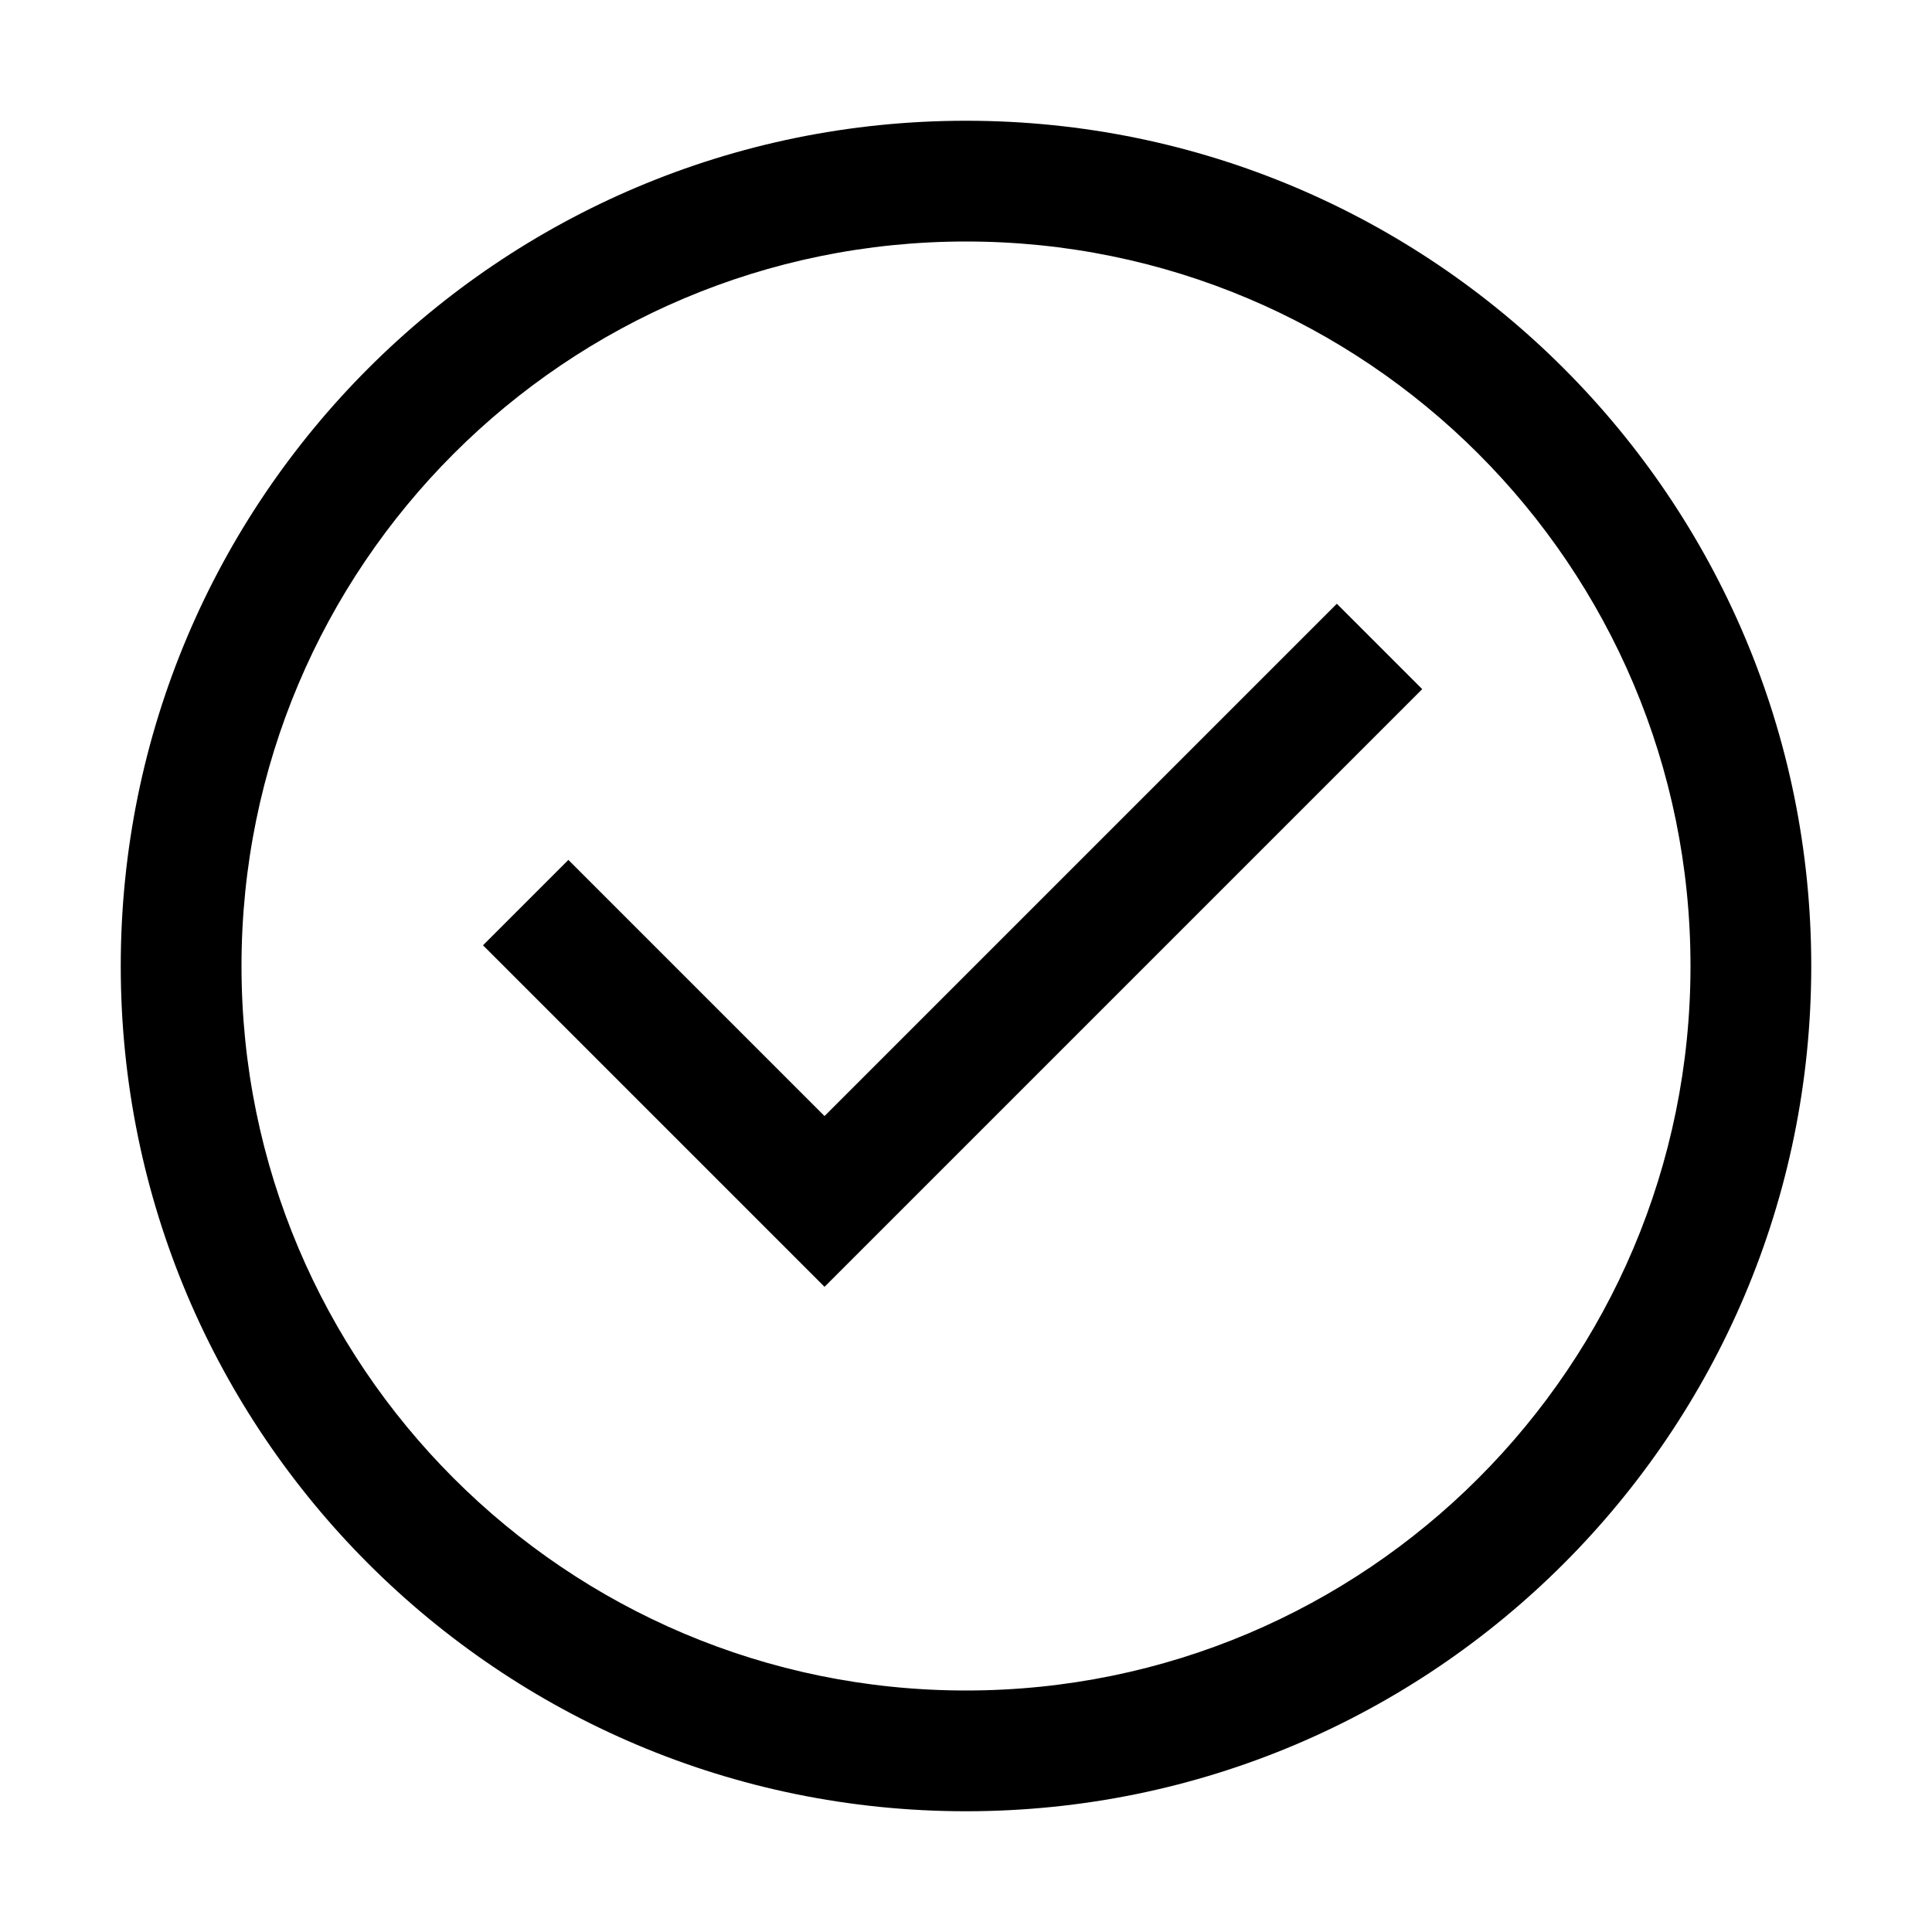
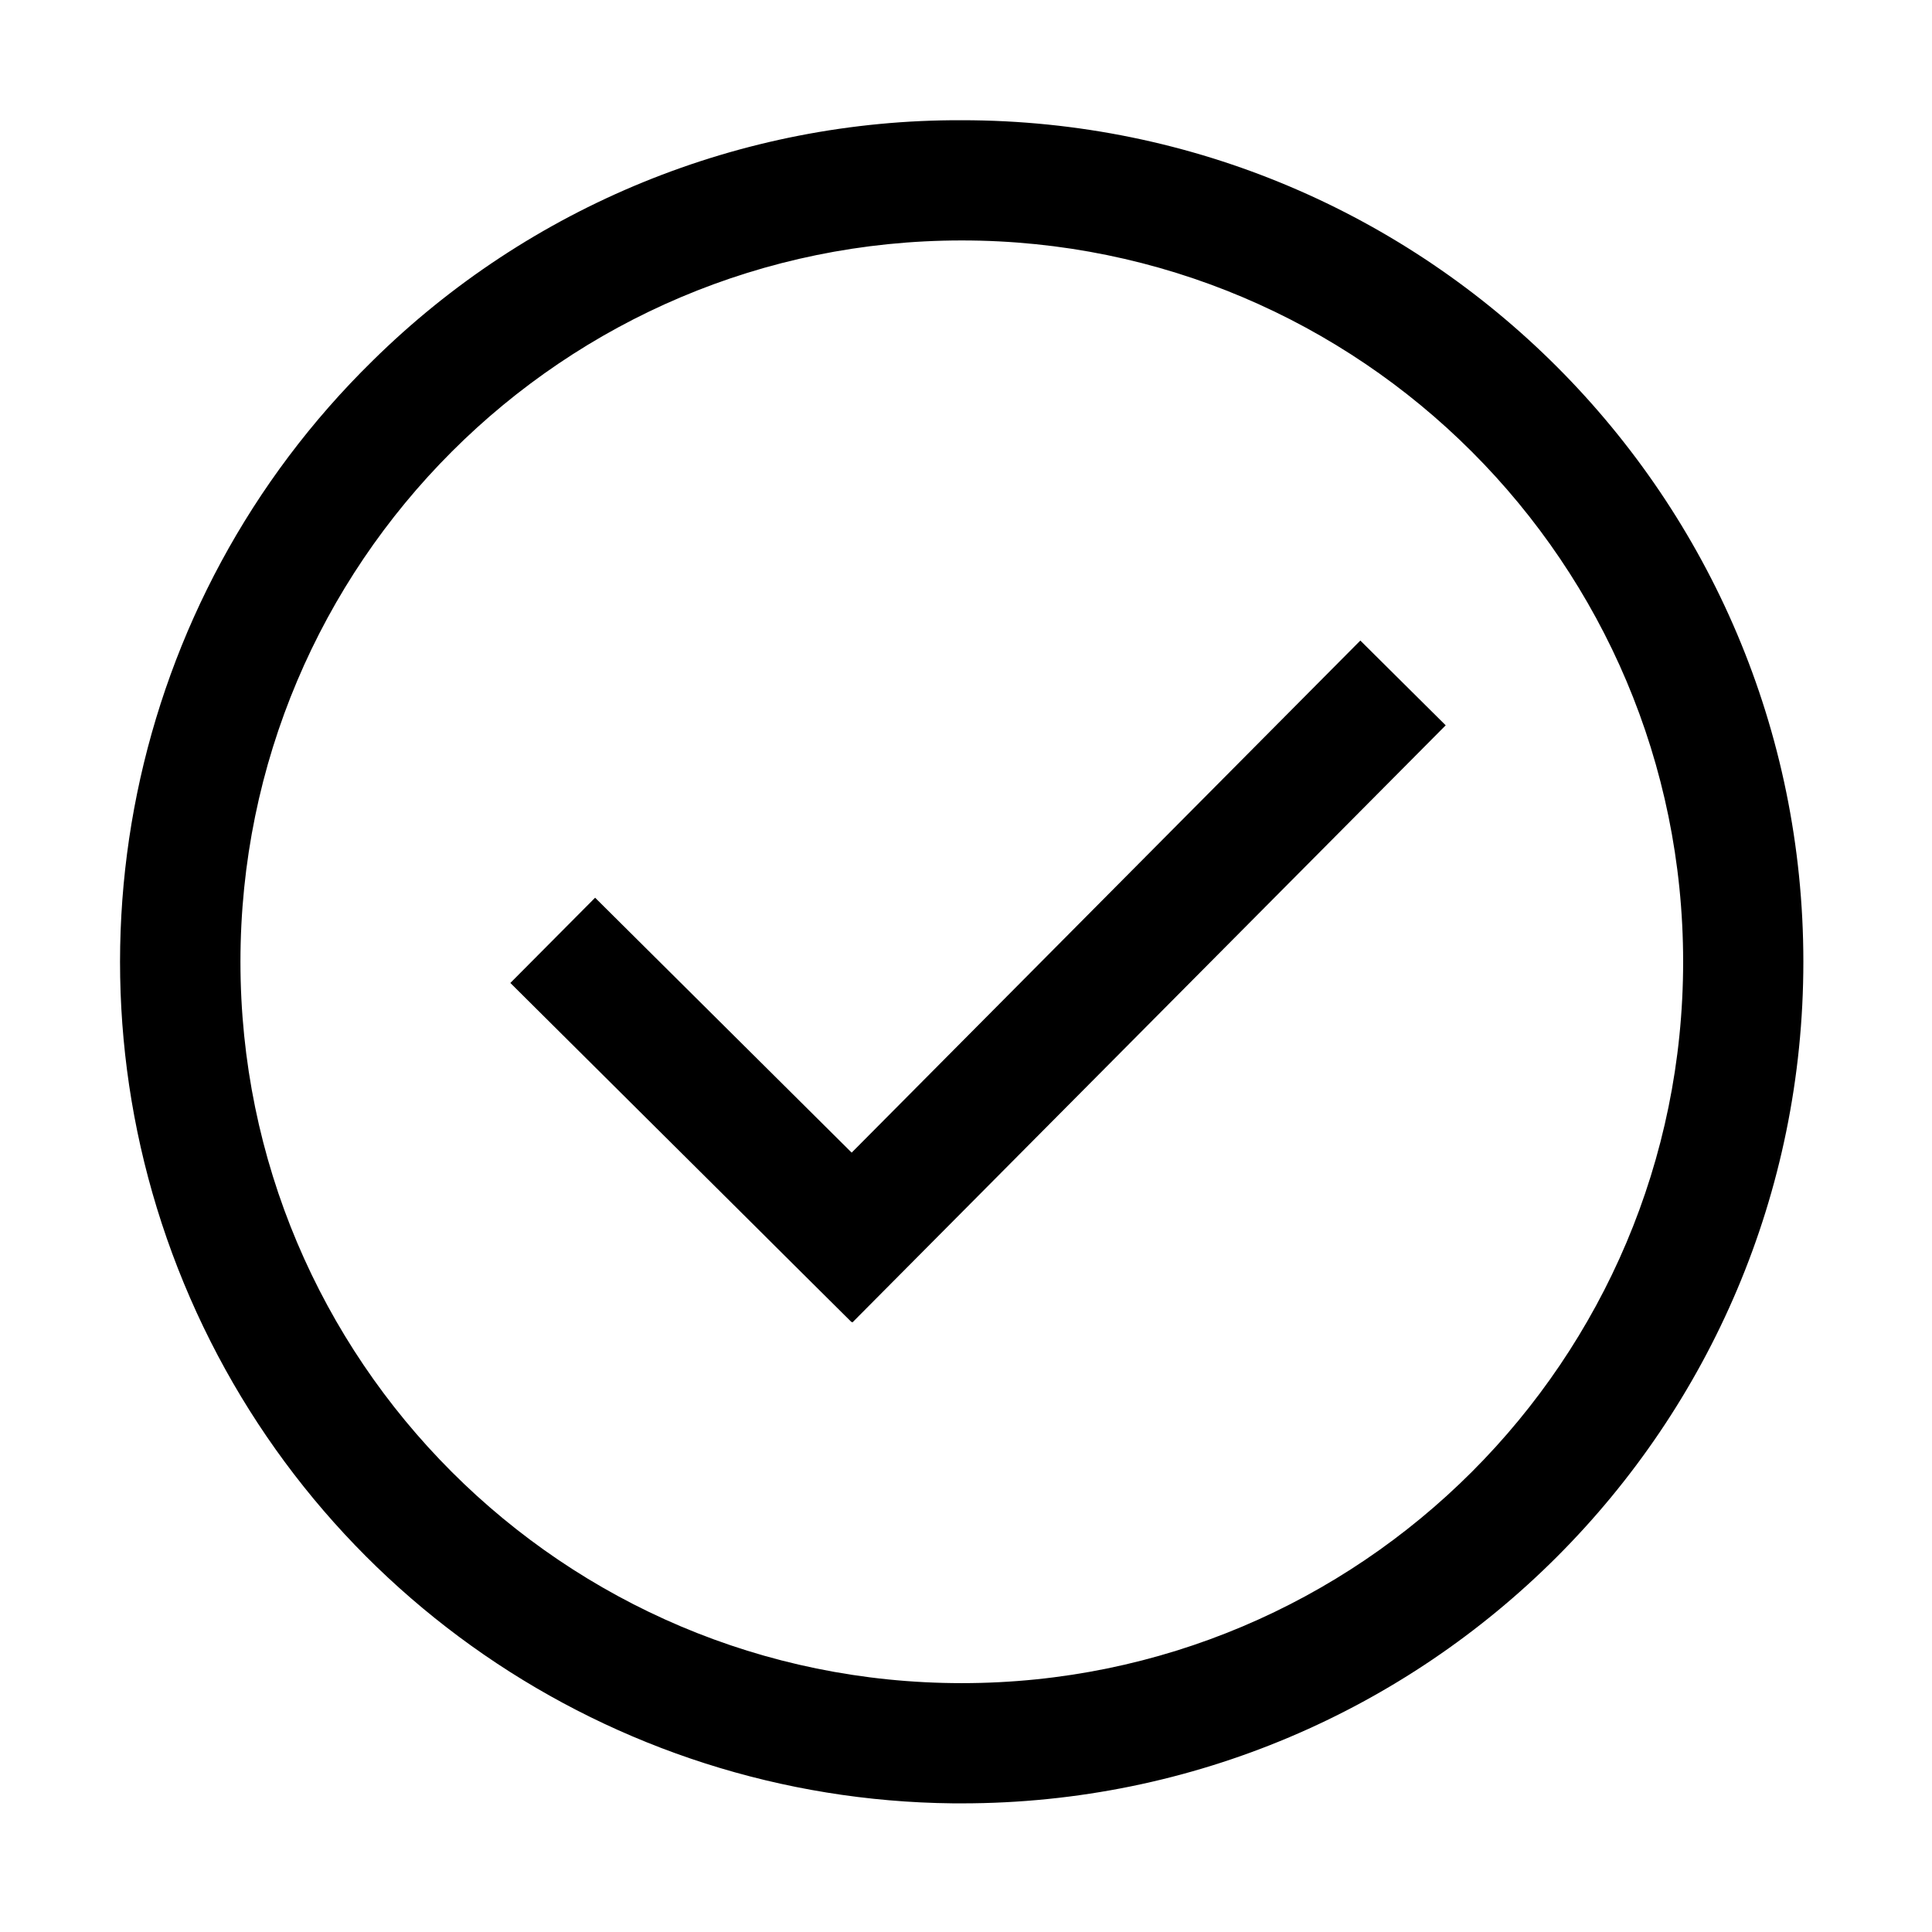
- <svg xmlns="http://www.w3.org/2000/svg" width="1024" height="1024" viewBox="0 0 1024 1024">
-   <path d="M512 64c247.424 0 448 200.576 448 448S759.424 960 512 960 64 759.424 64 512 264.576 64 512 64zm0 64c-212.077 0-384 171.923-384 384s171.923 384 384 384 384-171.923 384-384-171.923-384-384-384zm196.548 192l45.255 45.255L437.02 682.039 256 501.019l45.255-45.254 135.764 135.764L708.55 320z" fill="currentColor" />
+ <svg xmlns="http://www.w3.org/2000/svg" viewBox="0 0 1024 1024" width="30" fill="currentColor">
+   <path d="M513.593 955.818a446.049 446.049 0 01-316.057-764.654A442.225 442.225 0 01509.77 63.72a446.049 446.049 0 01446.048 446.05A446.049 446.049 0 01509.77 955.818zm0-828.376h-3.823a382.327 382.327 0 000 764.655A382.327 382.327 0 00892.097 509.77 382.327 382.327 0 00509.77 127.442z" />
+   <path d="M406.605 656.01l314.4-316.503 45.243 44.923-314.465 316.503z" />
+   <path d="M315.42 475.806l180.777 179.63-44.923 45.243-180.777-179.694z" />
</svg>
